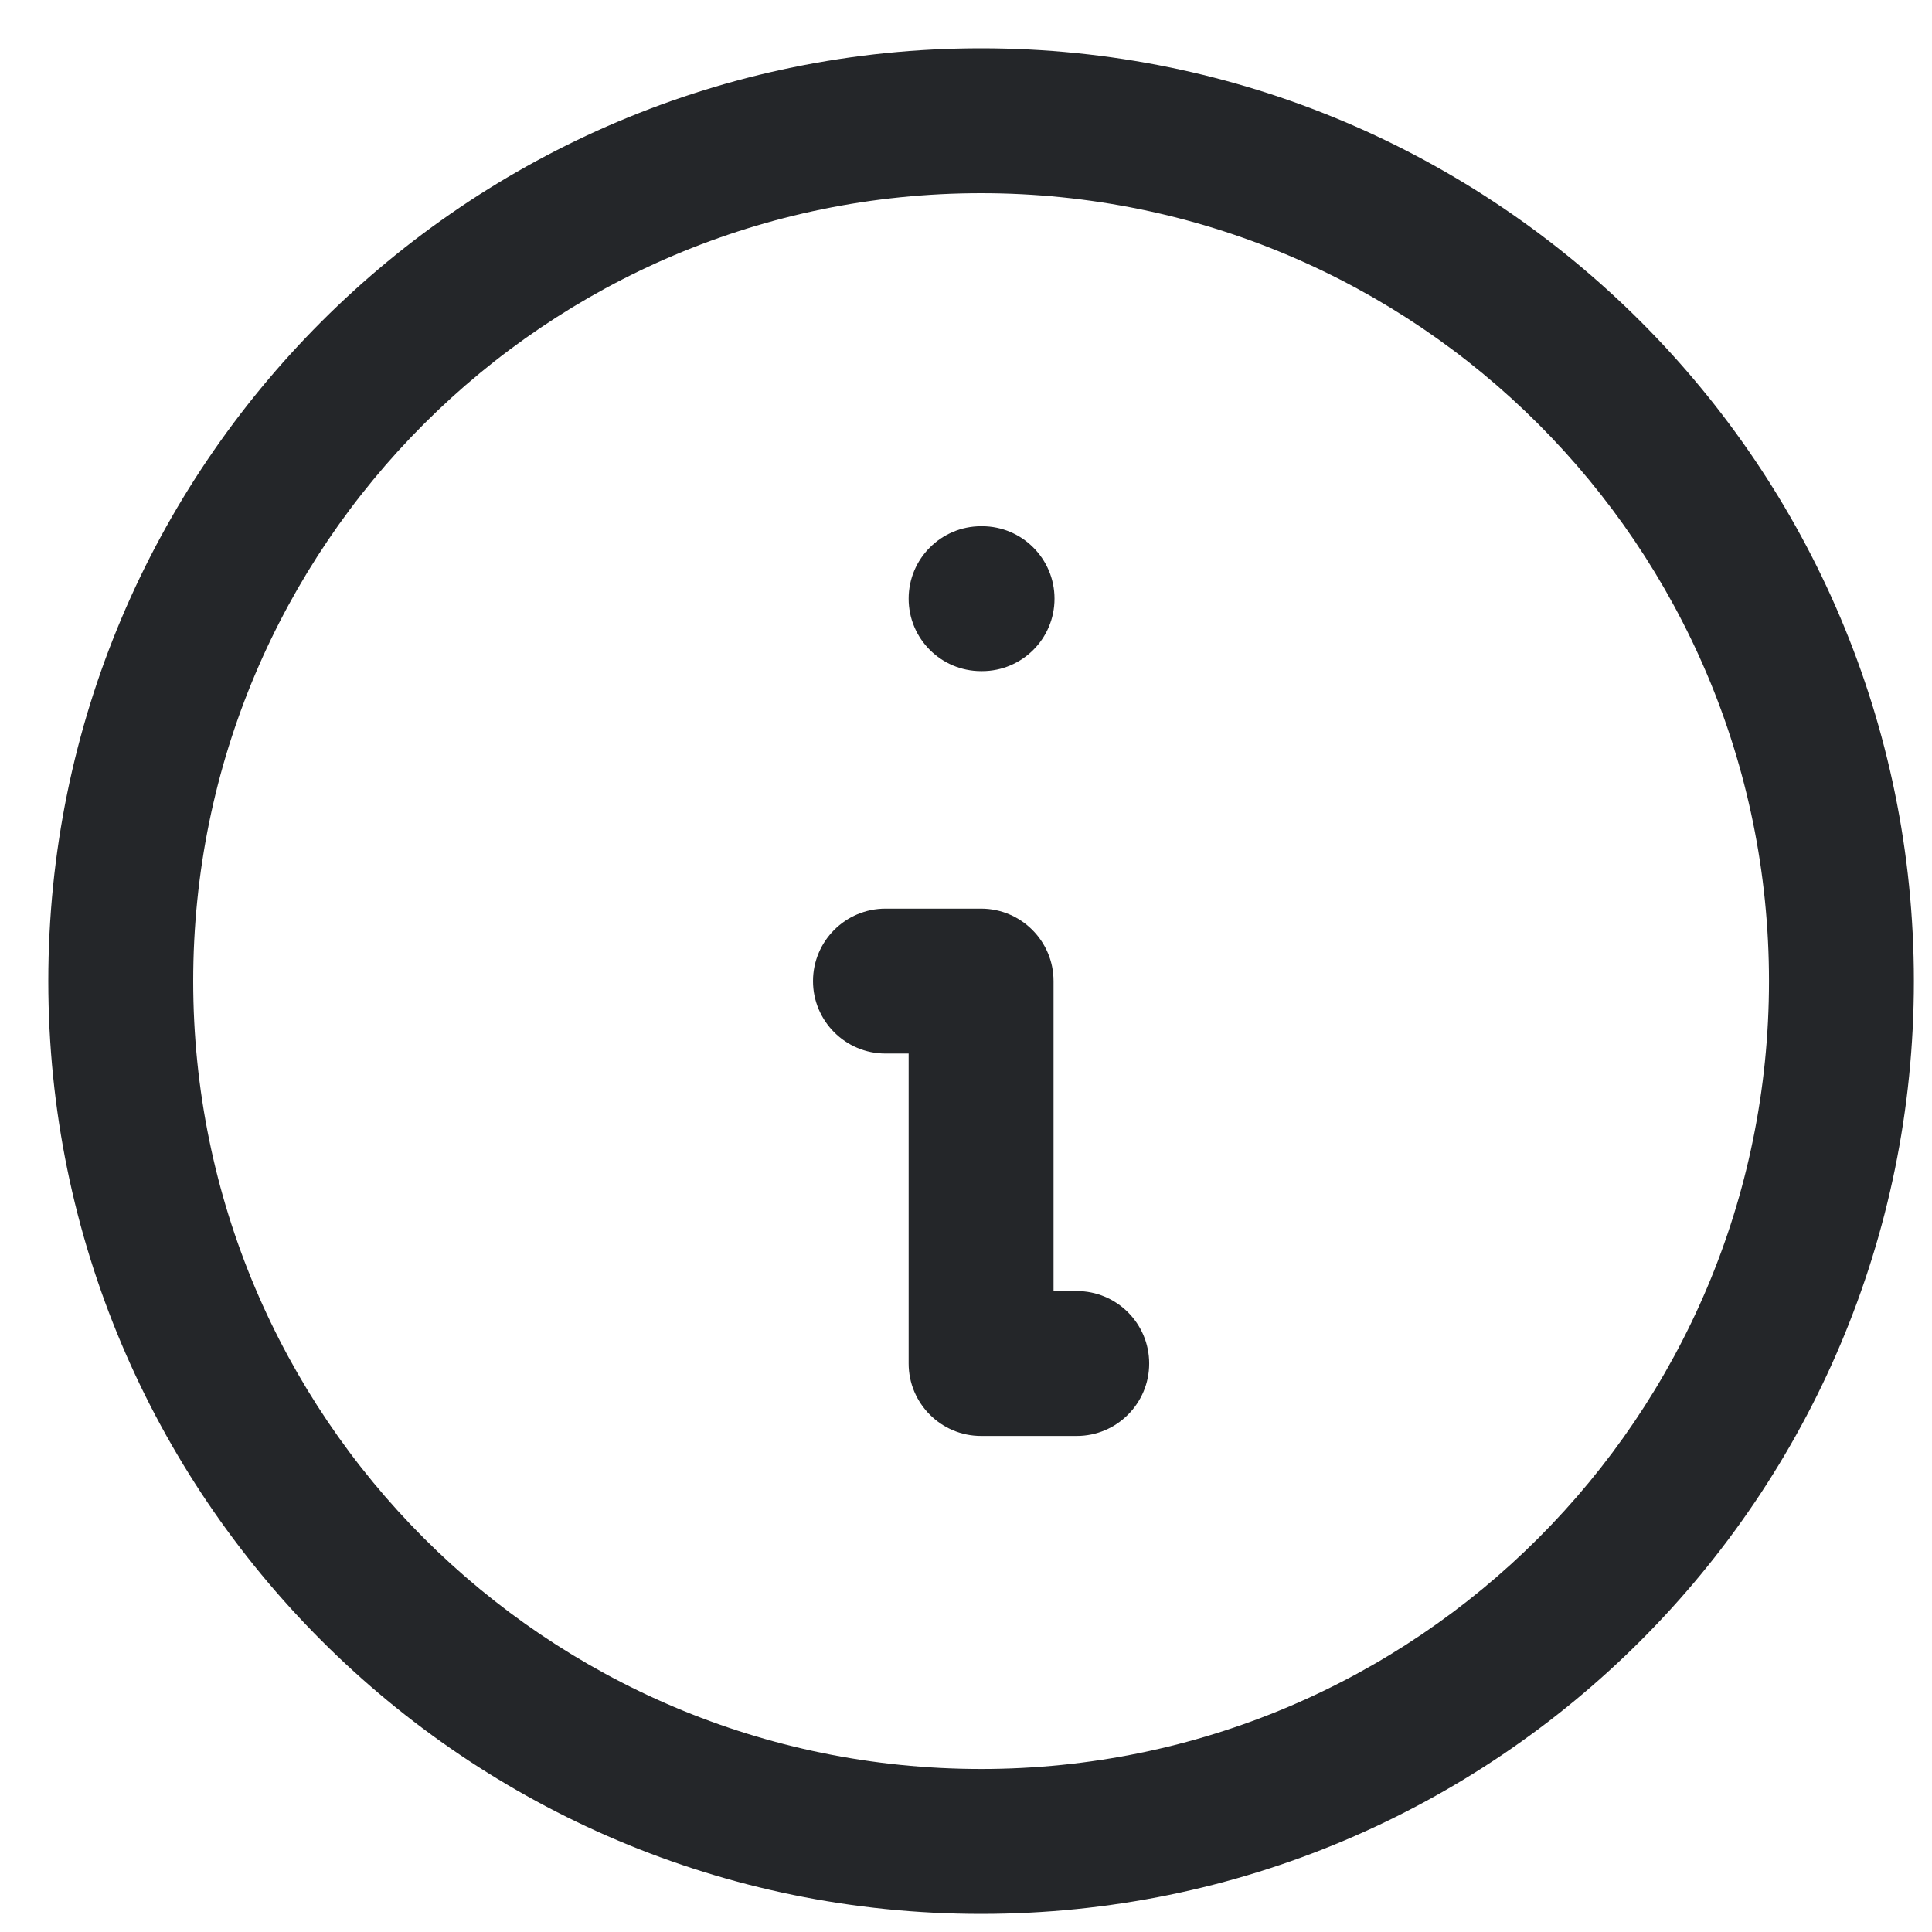
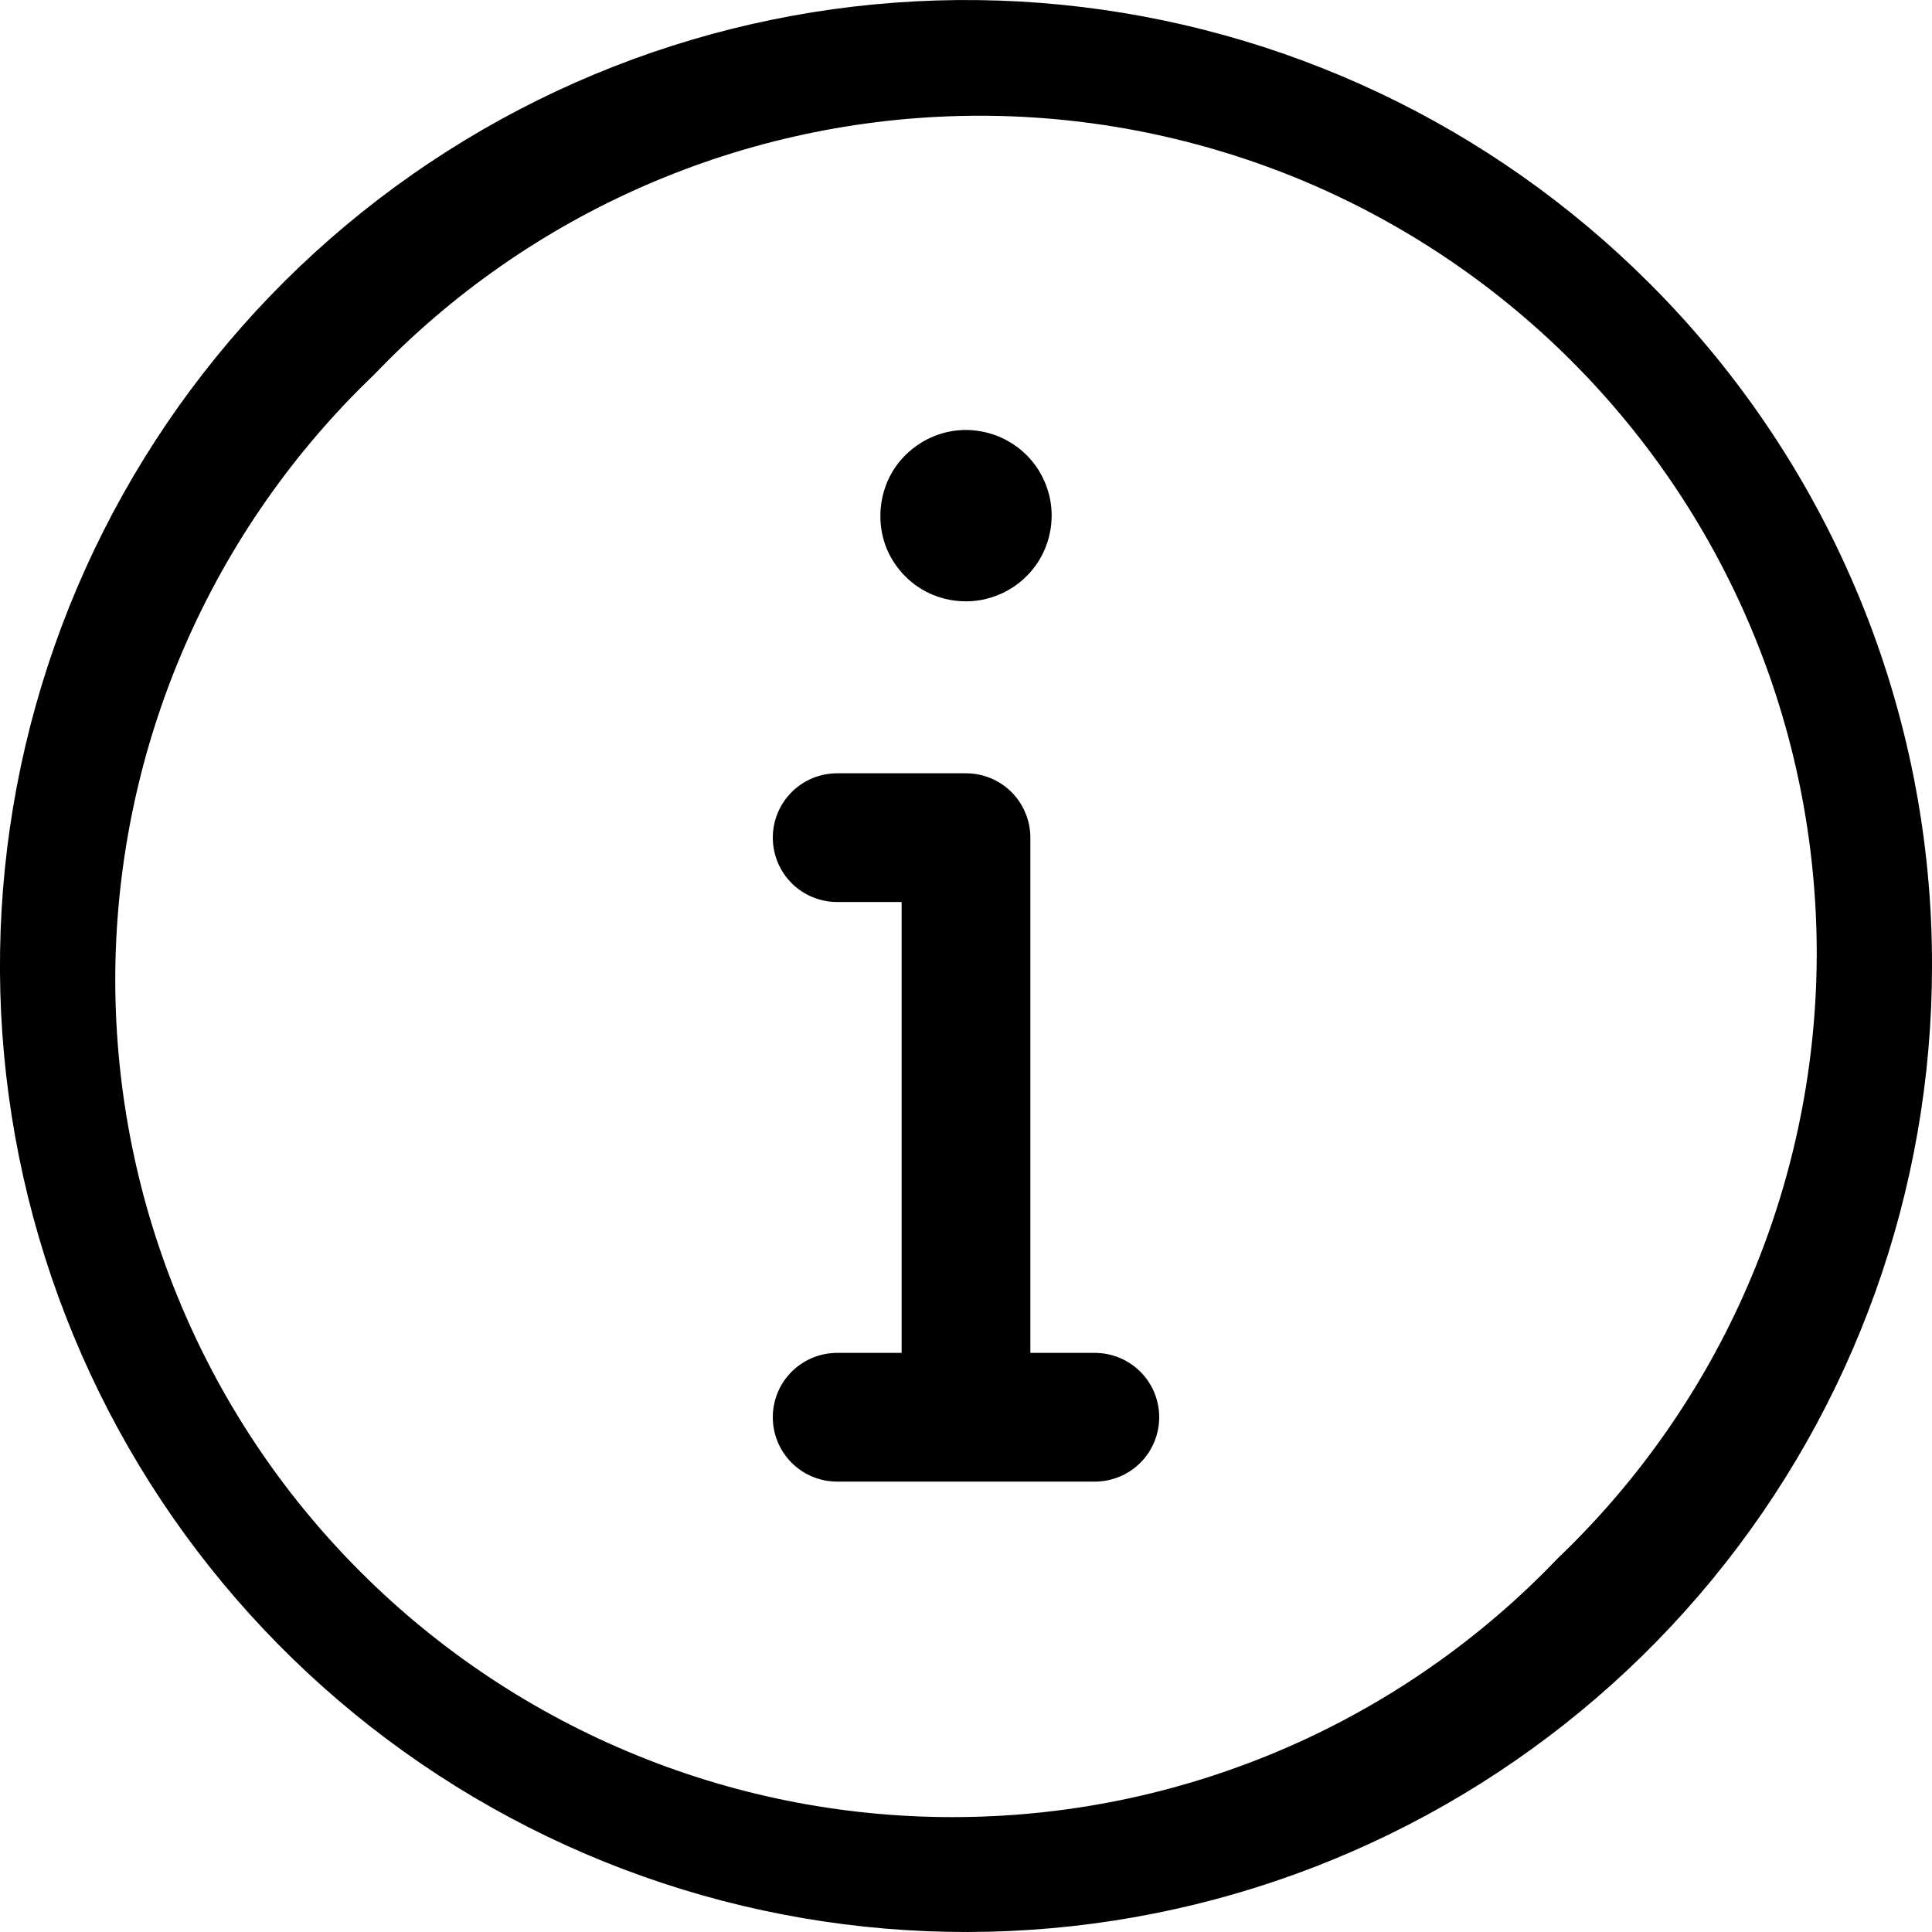
<svg xmlns="http://www.w3.org/2000/svg" width="16" height="16" viewBox="0 0 16 16" fill="none">
-   <path d="M8.125 8.125H8.725C8.725 7.794 8.456 7.525 8.125 7.525V8.125ZM8.125 11.292H7.525C7.525 11.623 7.794 11.892 8.125 11.892V11.292ZM8.917 11.892C9.248 11.892 9.517 11.623 9.517 11.292C9.517 10.96 9.248 10.692 8.917 10.692V11.892ZM7.333 7.525C7.002 7.525 6.733 7.794 6.733 8.125C6.733 8.456 7.002 8.725 7.333 8.725V7.525ZM8.125 4.358C7.794 4.358 7.525 4.627 7.525 4.958C7.525 5.29 7.794 5.558 8.125 5.558V4.358ZM8.133 5.558C8.464 5.558 8.733 5.29 8.733 4.958C8.733 4.627 8.464 4.358 8.133 4.358V5.558ZM7.525 8.125V11.292H8.725V8.125H7.525ZM8.125 11.892H8.917V10.692H8.125V11.892ZM8.125 7.525H7.333V8.725H8.125V7.525ZM14.65 8.125C14.65 11.729 11.729 14.65 8.125 14.65V15.85C12.391 15.85 15.85 12.391 15.85 8.125H14.65ZM8.125 14.65C4.521 14.65 1.6 11.729 1.6 8.125H0.4C0.4 12.391 3.859 15.85 8.125 15.85V14.65ZM1.6 8.125C1.6 4.521 4.521 1.6 8.125 1.6V0.4C3.859 0.4 0.4 3.859 0.4 8.125H1.6ZM8.125 1.6C11.729 1.6 14.65 4.521 14.65 8.125H15.85C15.85 3.859 12.391 0.4 8.125 0.4V1.6ZM8.125 5.558H8.133V4.358H8.125V5.558Z" fill="#242629" />
+   <path d="M13.659 2.345C12.35 1.036 10.629 0.221 8.787 0.039C6.945 -0.143 5.097 0.319 3.558 1.347C2.019 2.374 0.883 3.904 0.345 5.675C-0.193 7.446 -0.1 9.348 0.608 11.059C1.315 12.769 2.594 14.181 4.226 15.054C5.858 15.927 7.742 16.207 9.557 15.847C11.373 15.487 13.007 14.508 14.182 13.078C15.357 11.648 15.999 9.854 16 8.004C16.003 6.953 15.797 5.911 15.395 4.94C14.993 3.969 14.403 3.087 13.659 2.345ZM12.901 12.905C12.263 13.573 11.498 14.107 10.651 14.475C9.803 14.843 8.891 15.038 7.967 15.048C7.044 15.059 6.127 14.885 5.272 14.536C4.416 14.187 3.639 13.671 2.986 13.018C2.332 12.365 1.816 11.588 1.468 10.732C1.119 9.877 0.945 8.96 0.955 8.036C0.966 7.113 1.161 6.2 1.529 5.353C1.897 4.506 2.431 3.74 3.099 3.102C3.737 2.434 4.502 1.901 5.349 1.533C6.197 1.165 7.109 0.97 8.033 0.959C8.956 0.948 9.873 1.123 10.729 1.471C11.584 1.82 12.361 2.336 13.014 2.989C13.668 3.643 14.184 4.42 14.532 5.275C14.881 6.131 15.055 7.047 15.045 7.971C15.034 8.895 14.839 9.807 14.471 10.654C14.103 11.502 13.569 12.267 12.901 12.905ZM7.291 4.27C7.291 4.13 7.332 3.993 7.41 3.876C7.488 3.76 7.599 3.669 7.729 3.615C7.858 3.561 8.001 3.547 8.138 3.575C8.276 3.602 8.402 3.67 8.502 3.769C8.601 3.868 8.668 3.994 8.696 4.132C8.723 4.27 8.709 4.412 8.655 4.542C8.602 4.671 8.511 4.782 8.394 4.86C8.277 4.938 8.14 4.98 8 4.98C7.907 4.98 7.814 4.962 7.728 4.927C7.641 4.892 7.563 4.839 7.497 4.773C7.431 4.707 7.379 4.629 7.343 4.543C7.308 4.456 7.29 4.364 7.291 4.27ZM9.6 11.737C9.6 11.878 9.544 12.014 9.444 12.114C9.344 12.214 9.208 12.27 9.067 12.27H6.933C6.792 12.27 6.656 12.214 6.556 12.114C6.456 12.014 6.4 11.878 6.4 11.737C6.4 11.595 6.456 11.46 6.556 11.36C6.656 11.26 6.792 11.204 6.933 11.204H7.467V7.47H6.933C6.792 7.47 6.656 7.414 6.556 7.314C6.456 7.214 6.4 7.078 6.4 6.937C6.4 6.796 6.456 6.66 6.556 6.56C6.656 6.46 6.792 6.404 6.933 6.404H8C8.141 6.404 8.277 6.46 8.377 6.56C8.477 6.66 8.533 6.796 8.533 6.937V11.204H9.067C9.208 11.204 9.344 11.26 9.444 11.36C9.544 11.46 9.6 11.595 9.6 11.737Z" fill="black" />
</svg>
